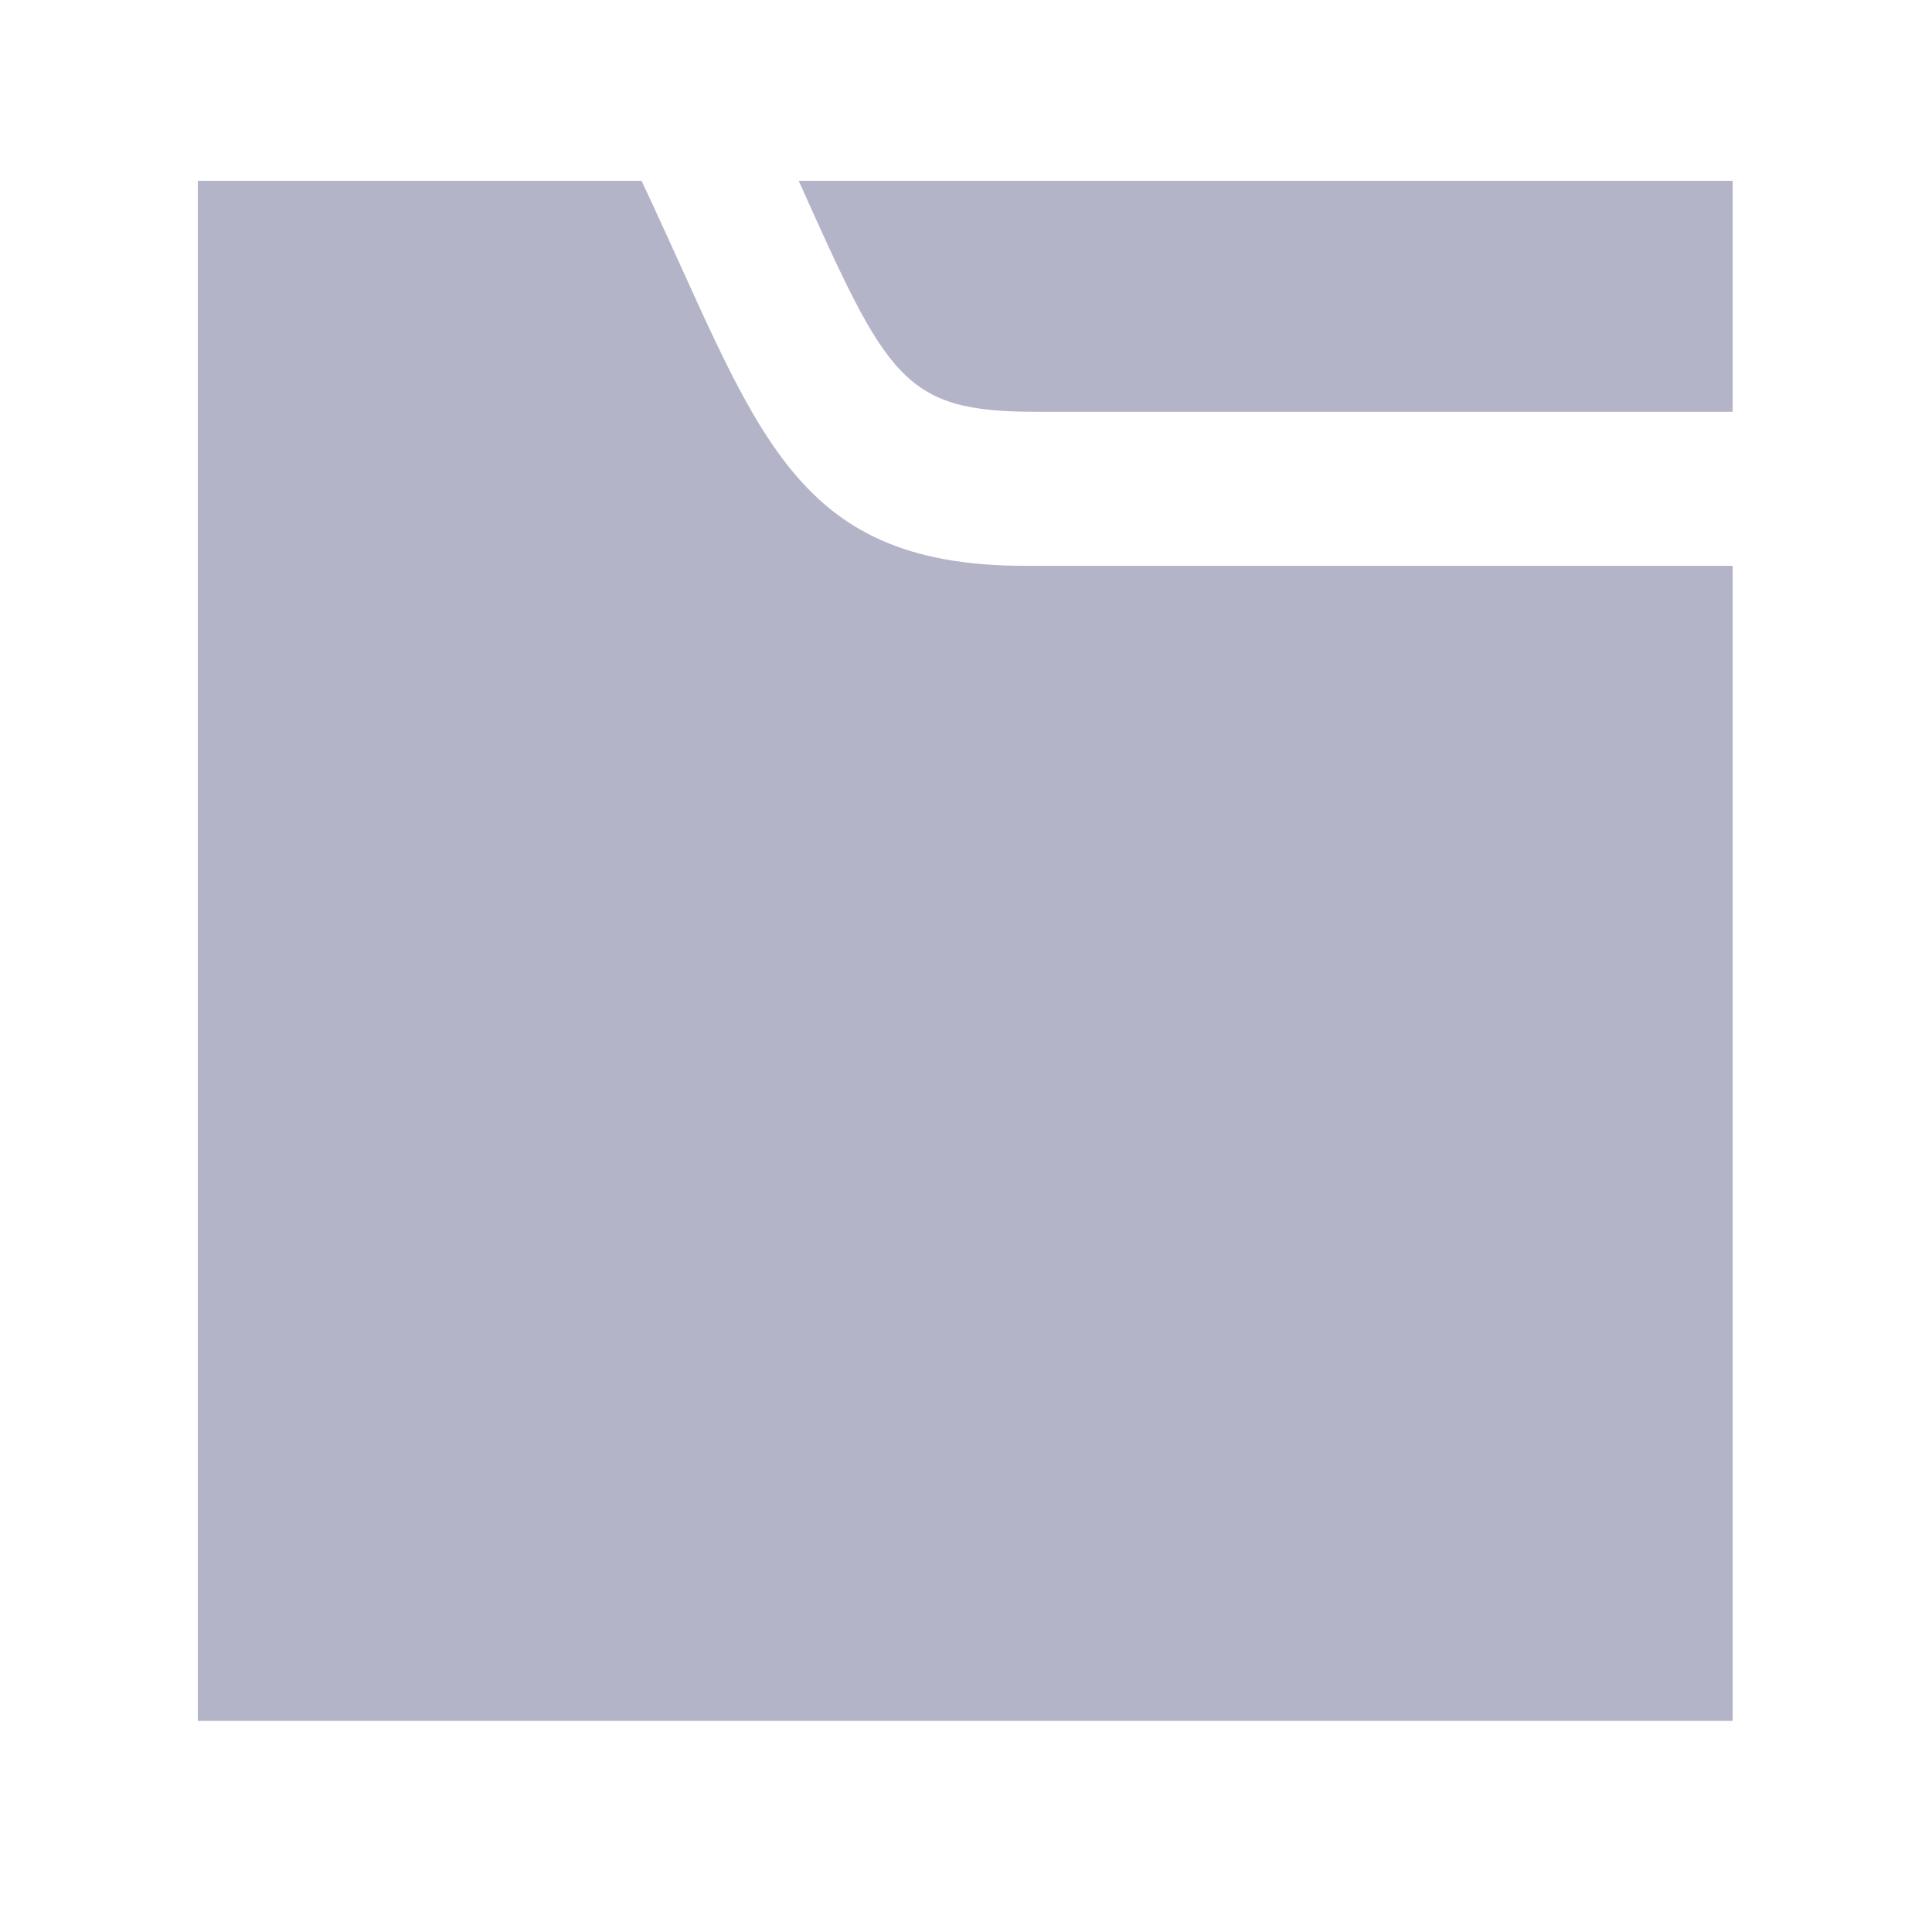
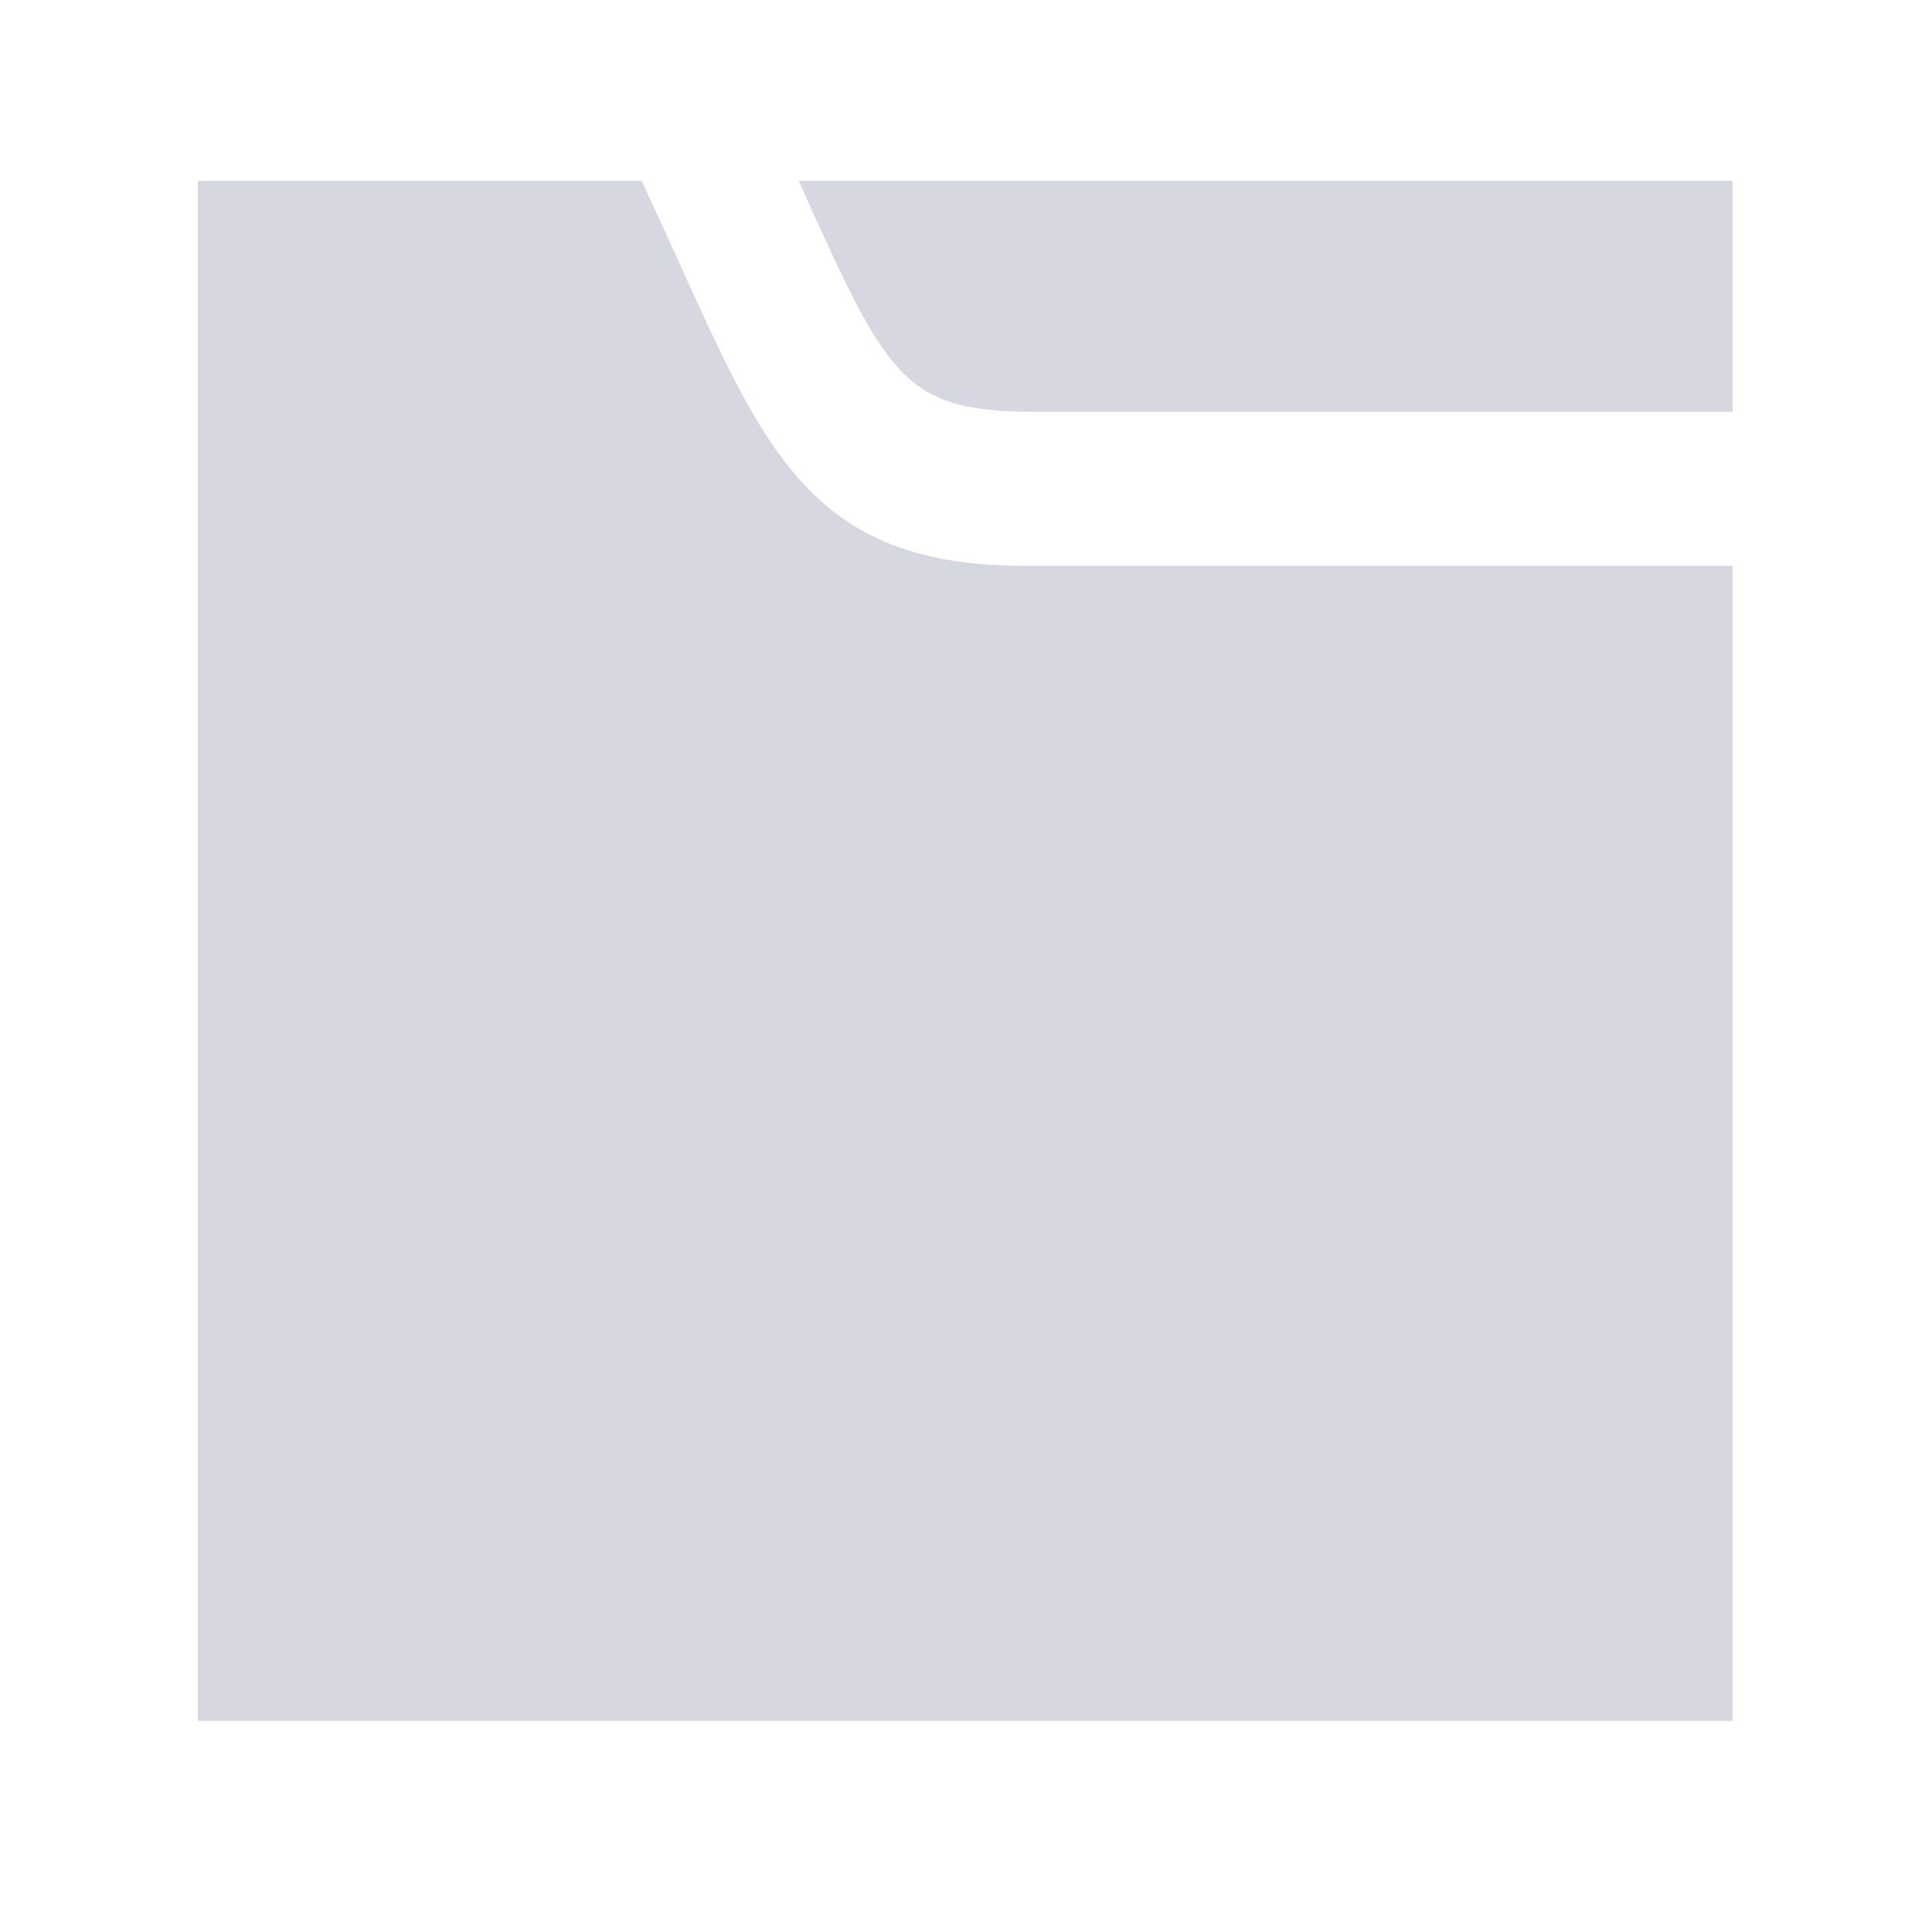
<svg xmlns="http://www.w3.org/2000/svg" data-name="Layer 1" id="Layer_1" viewBox="0 0 60.282 59.67" version="1.1" width="60.282" height="59.67">
  <defs id="defs1">
    <style id="style1">.cls-1{fill:#757575;}.cls-2{fill:#bdbdbd;}.cls-3{fill:#f5f5f5;}</style>
  </defs>
-   <path d="M 54.062,17.652 V 53.687 H 6.173 V 5.64 H 20.017 C 23.632,13.299 24.568,17.652 31.989,17.652 Z M 32.33,12.847 H 54.062 V 5.64 H 24.921 c 2.774,6.184 3.252,7.207 7.409,7.207 z" id="path1" style="fill:#b4b4c8;fill-opacity:1;stroke:none;stroke-width:1.238;stroke-dasharray:none;stroke-opacity:1" />
+   <path d="M 54.062,17.652 V 53.687 H 6.173 V 5.64 H 20.017 C 23.632,13.299 24.568,17.652 31.989,17.652 Z M 32.33,12.847 H 54.062 V 5.64 H 24.921 c 2.774,6.184 3.252,7.207 7.409,7.207 z" id="path1" style="fill:#d7d7e1;fill-opacity:1;stroke:none;stroke-width:1.238;stroke-dasharray:none;stroke-opacity:1" />
</svg>
